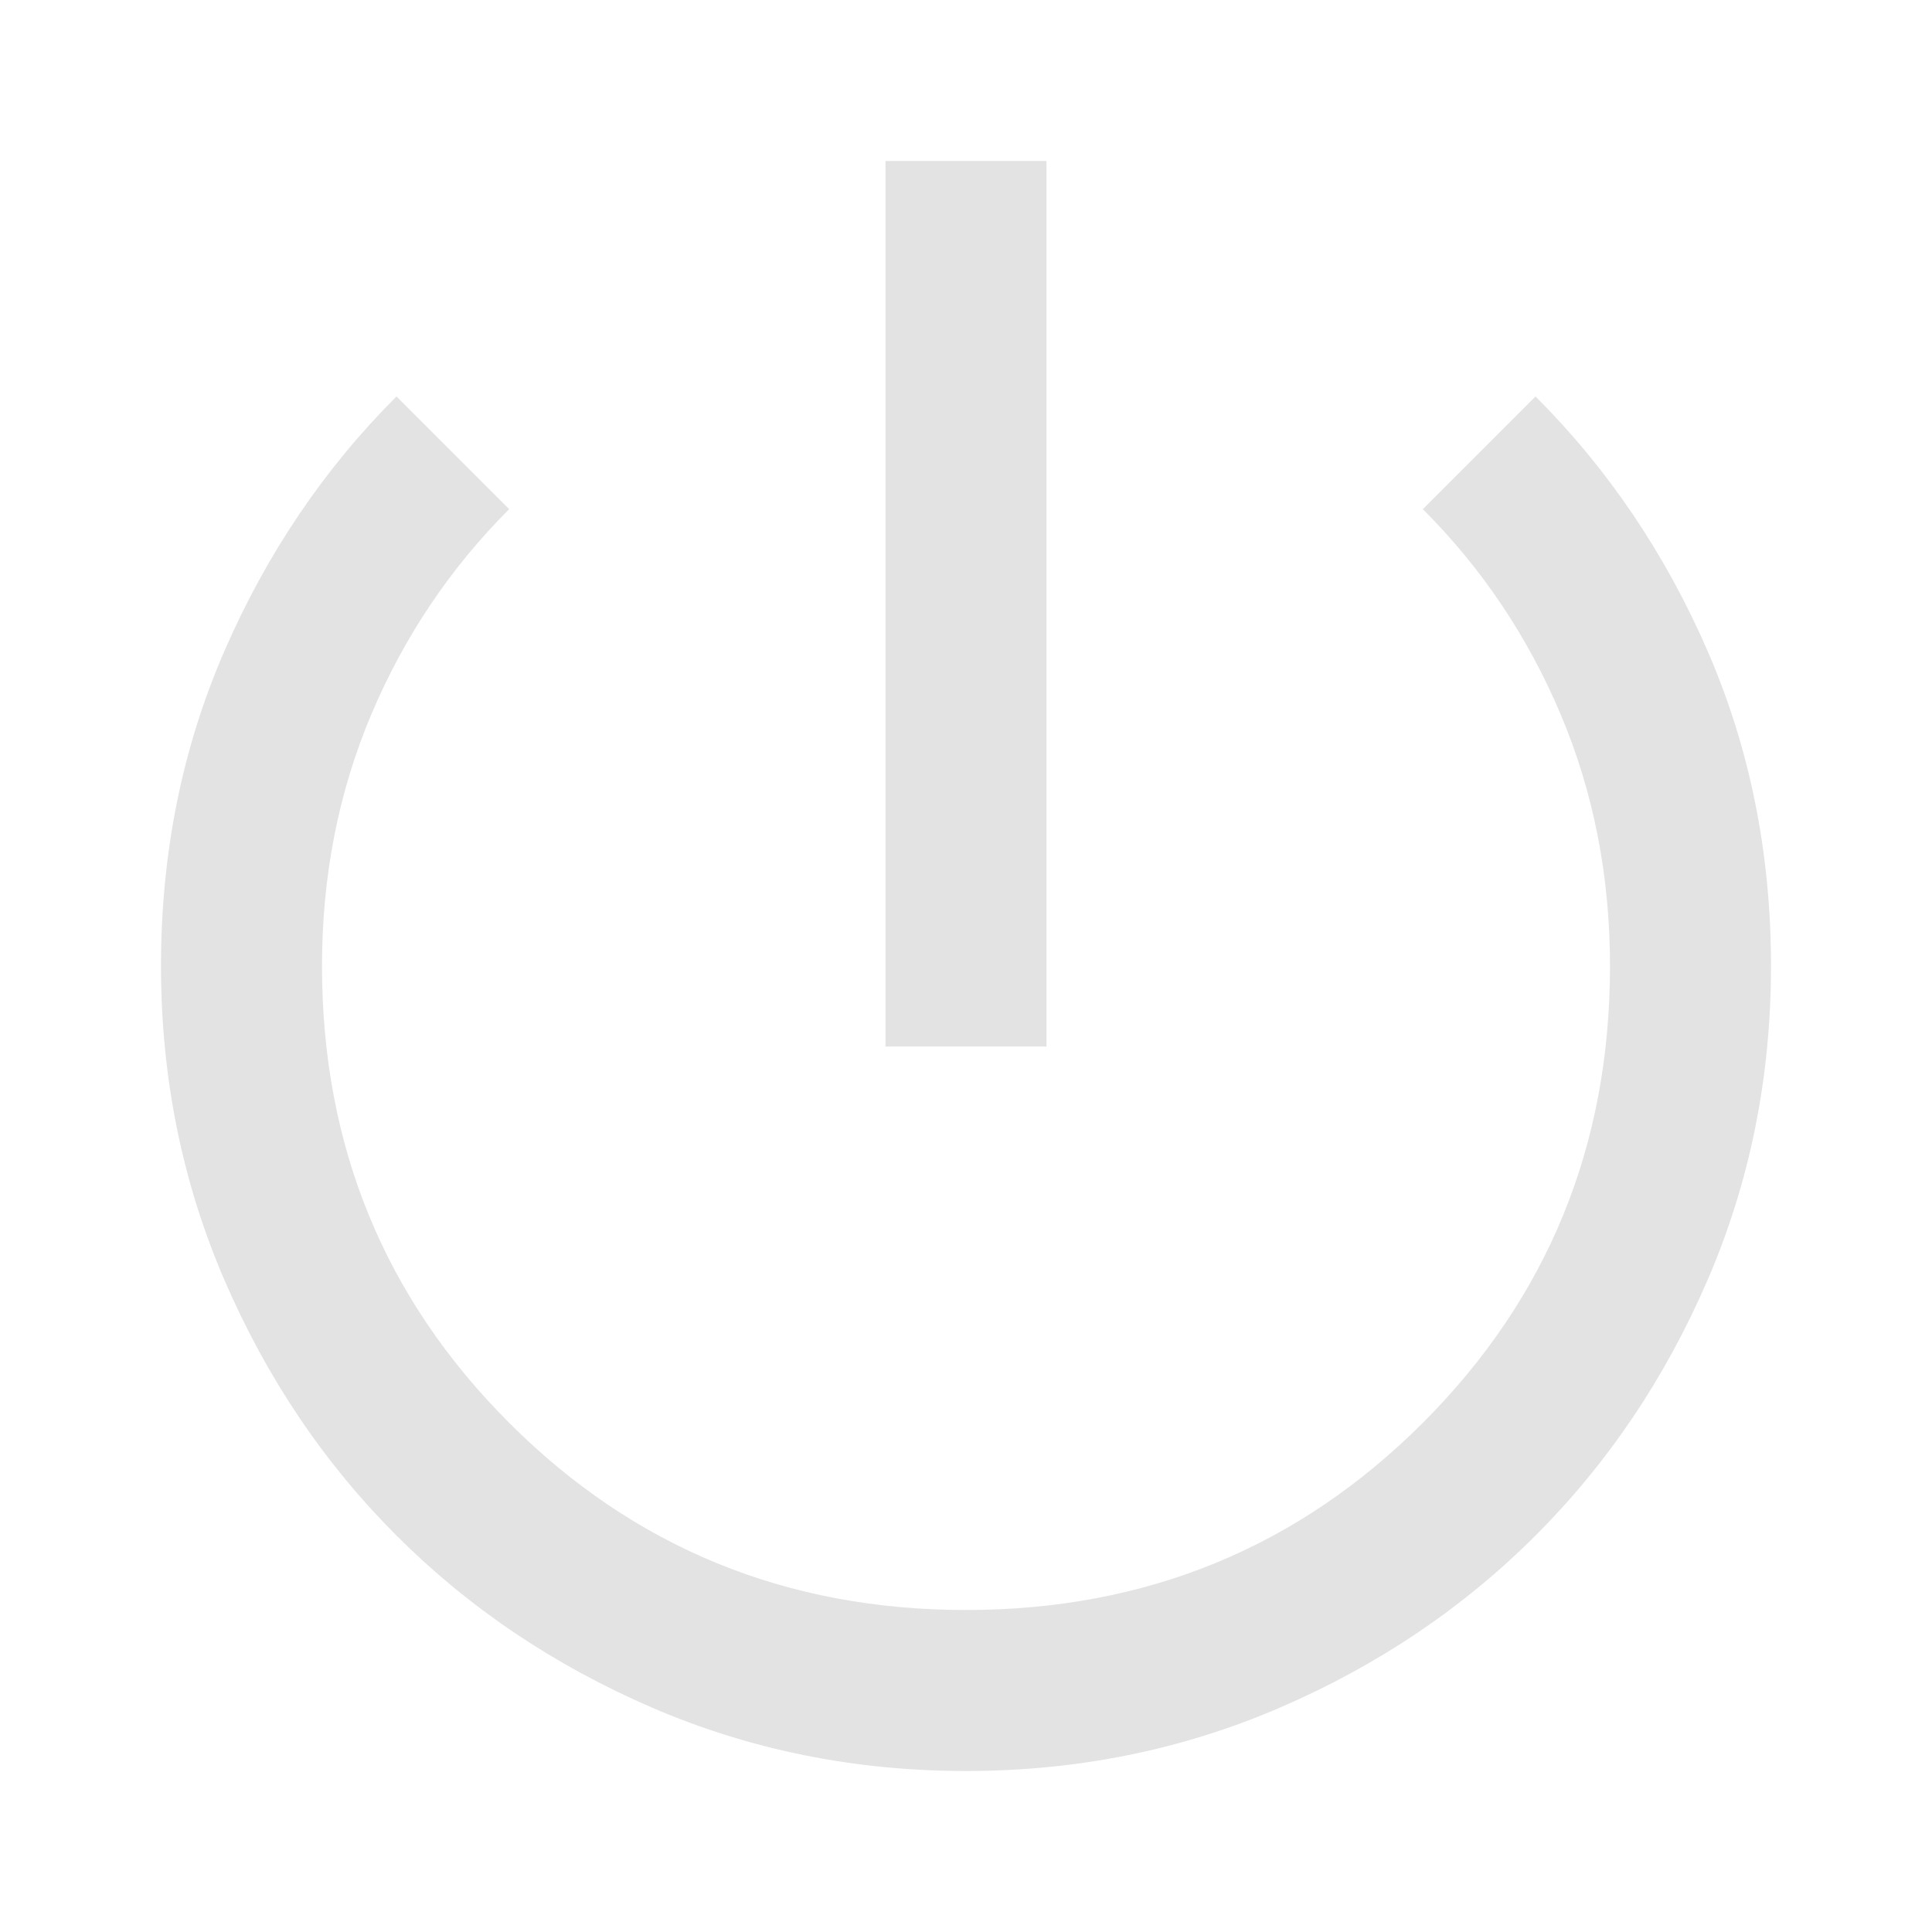
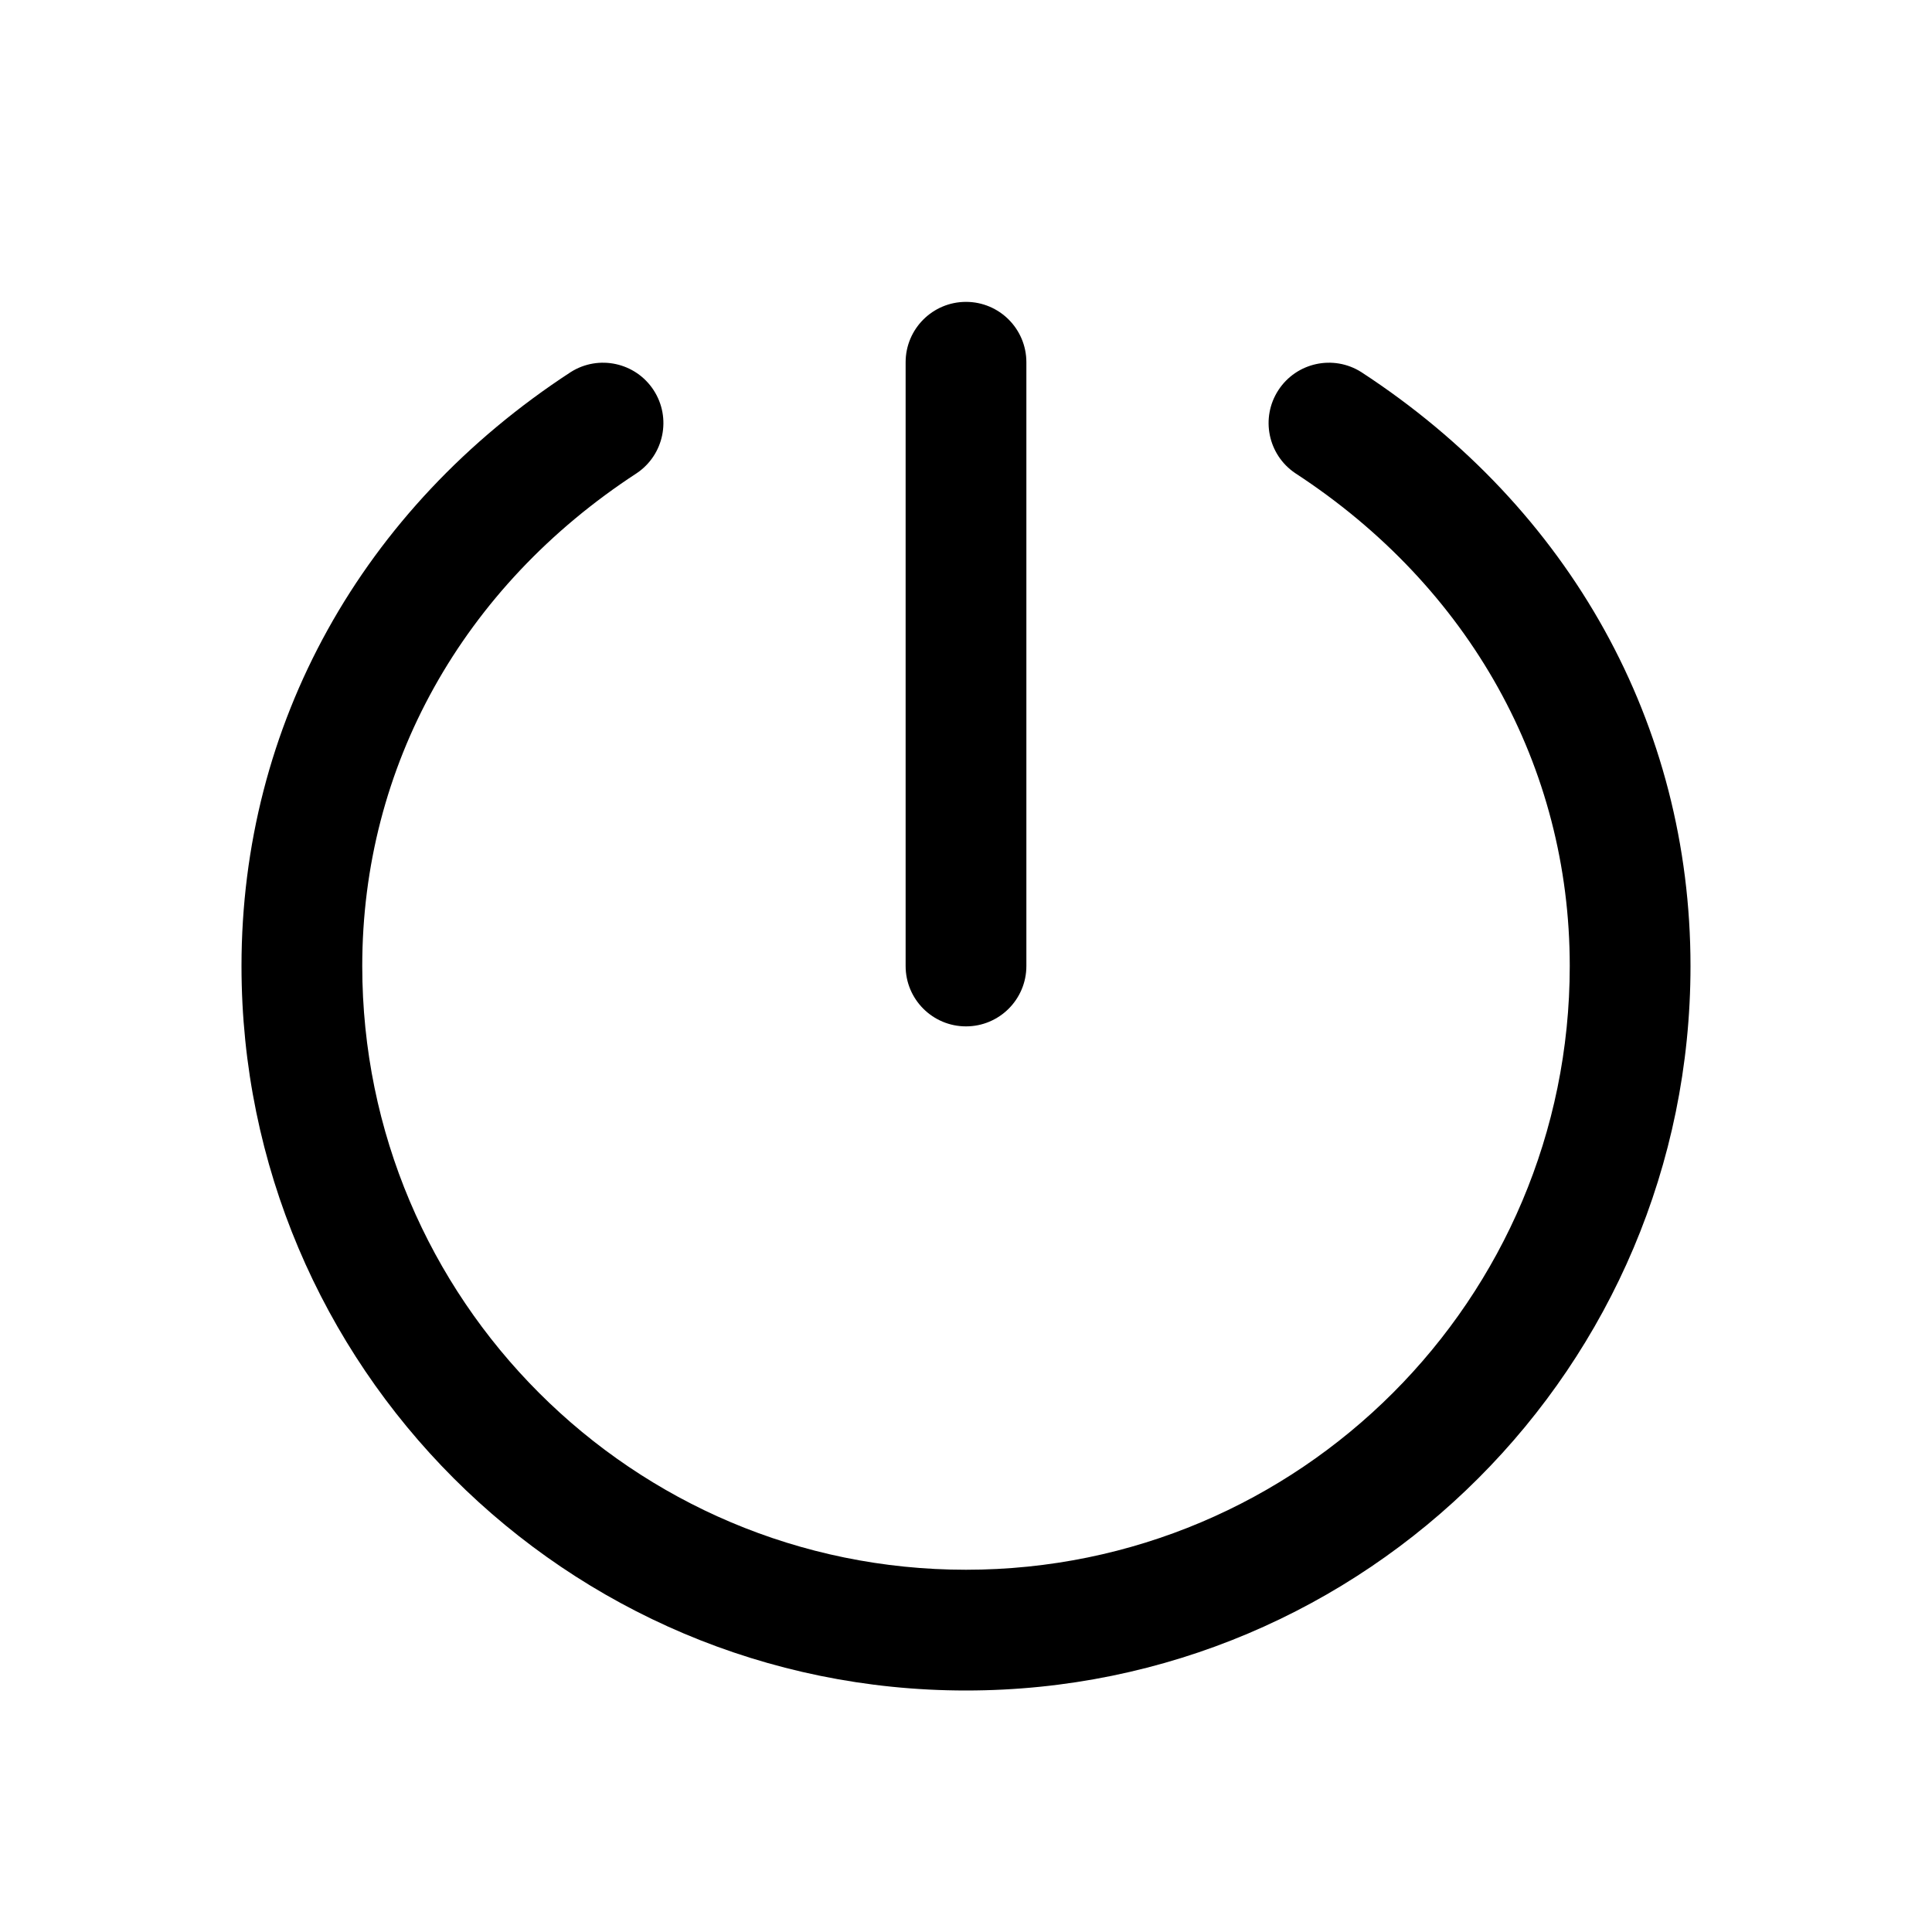
- <svg xmlns="http://www.w3.org/2000/svg" height="24px" viewBox="0 -960 960 960" width="24px" fill="#e3e3e3">
-   <path d="M480-80q-83 0-156-31.5T197-197q-54-54-85.5-127T80-480q0-84 31.5-156.5T197-763l56 56q-44 44-68.5 102T160-480q0 134 93 227t227 93q134 0 227-93t93-227q0-67-24.5-125T707-707l56-56q54 54 85.5 126.5T880-480q0 83-31.5 156T763-197q-54 54-127 85.5T480-80Zm-40-360v-440h80v440h-80Z" />
+ <svg xmlns="http://www.w3.org/2000/svg" width="32" height="32" fill="#000000" viewBox="0 0 256 256">
+   <path d="M120,128V48a8,8,0,0,1,16,0v80a8,8,0,0,1-16,0Zm60.37-78.7a8,8,0,0,0-8.74,13.4C194.74,77.77,208,101.57,208,128a80,80,0,0,1-160,0c0-26.43,13.26-50.23,36.37-65.3a8,8,0,0,0-8.74-13.4C47.9,67.38,32,96.06,32,128a96,96,0,0,0,192,0C224,96.06,208.1,67.38,180.37,49.3Z" />
</svg>
